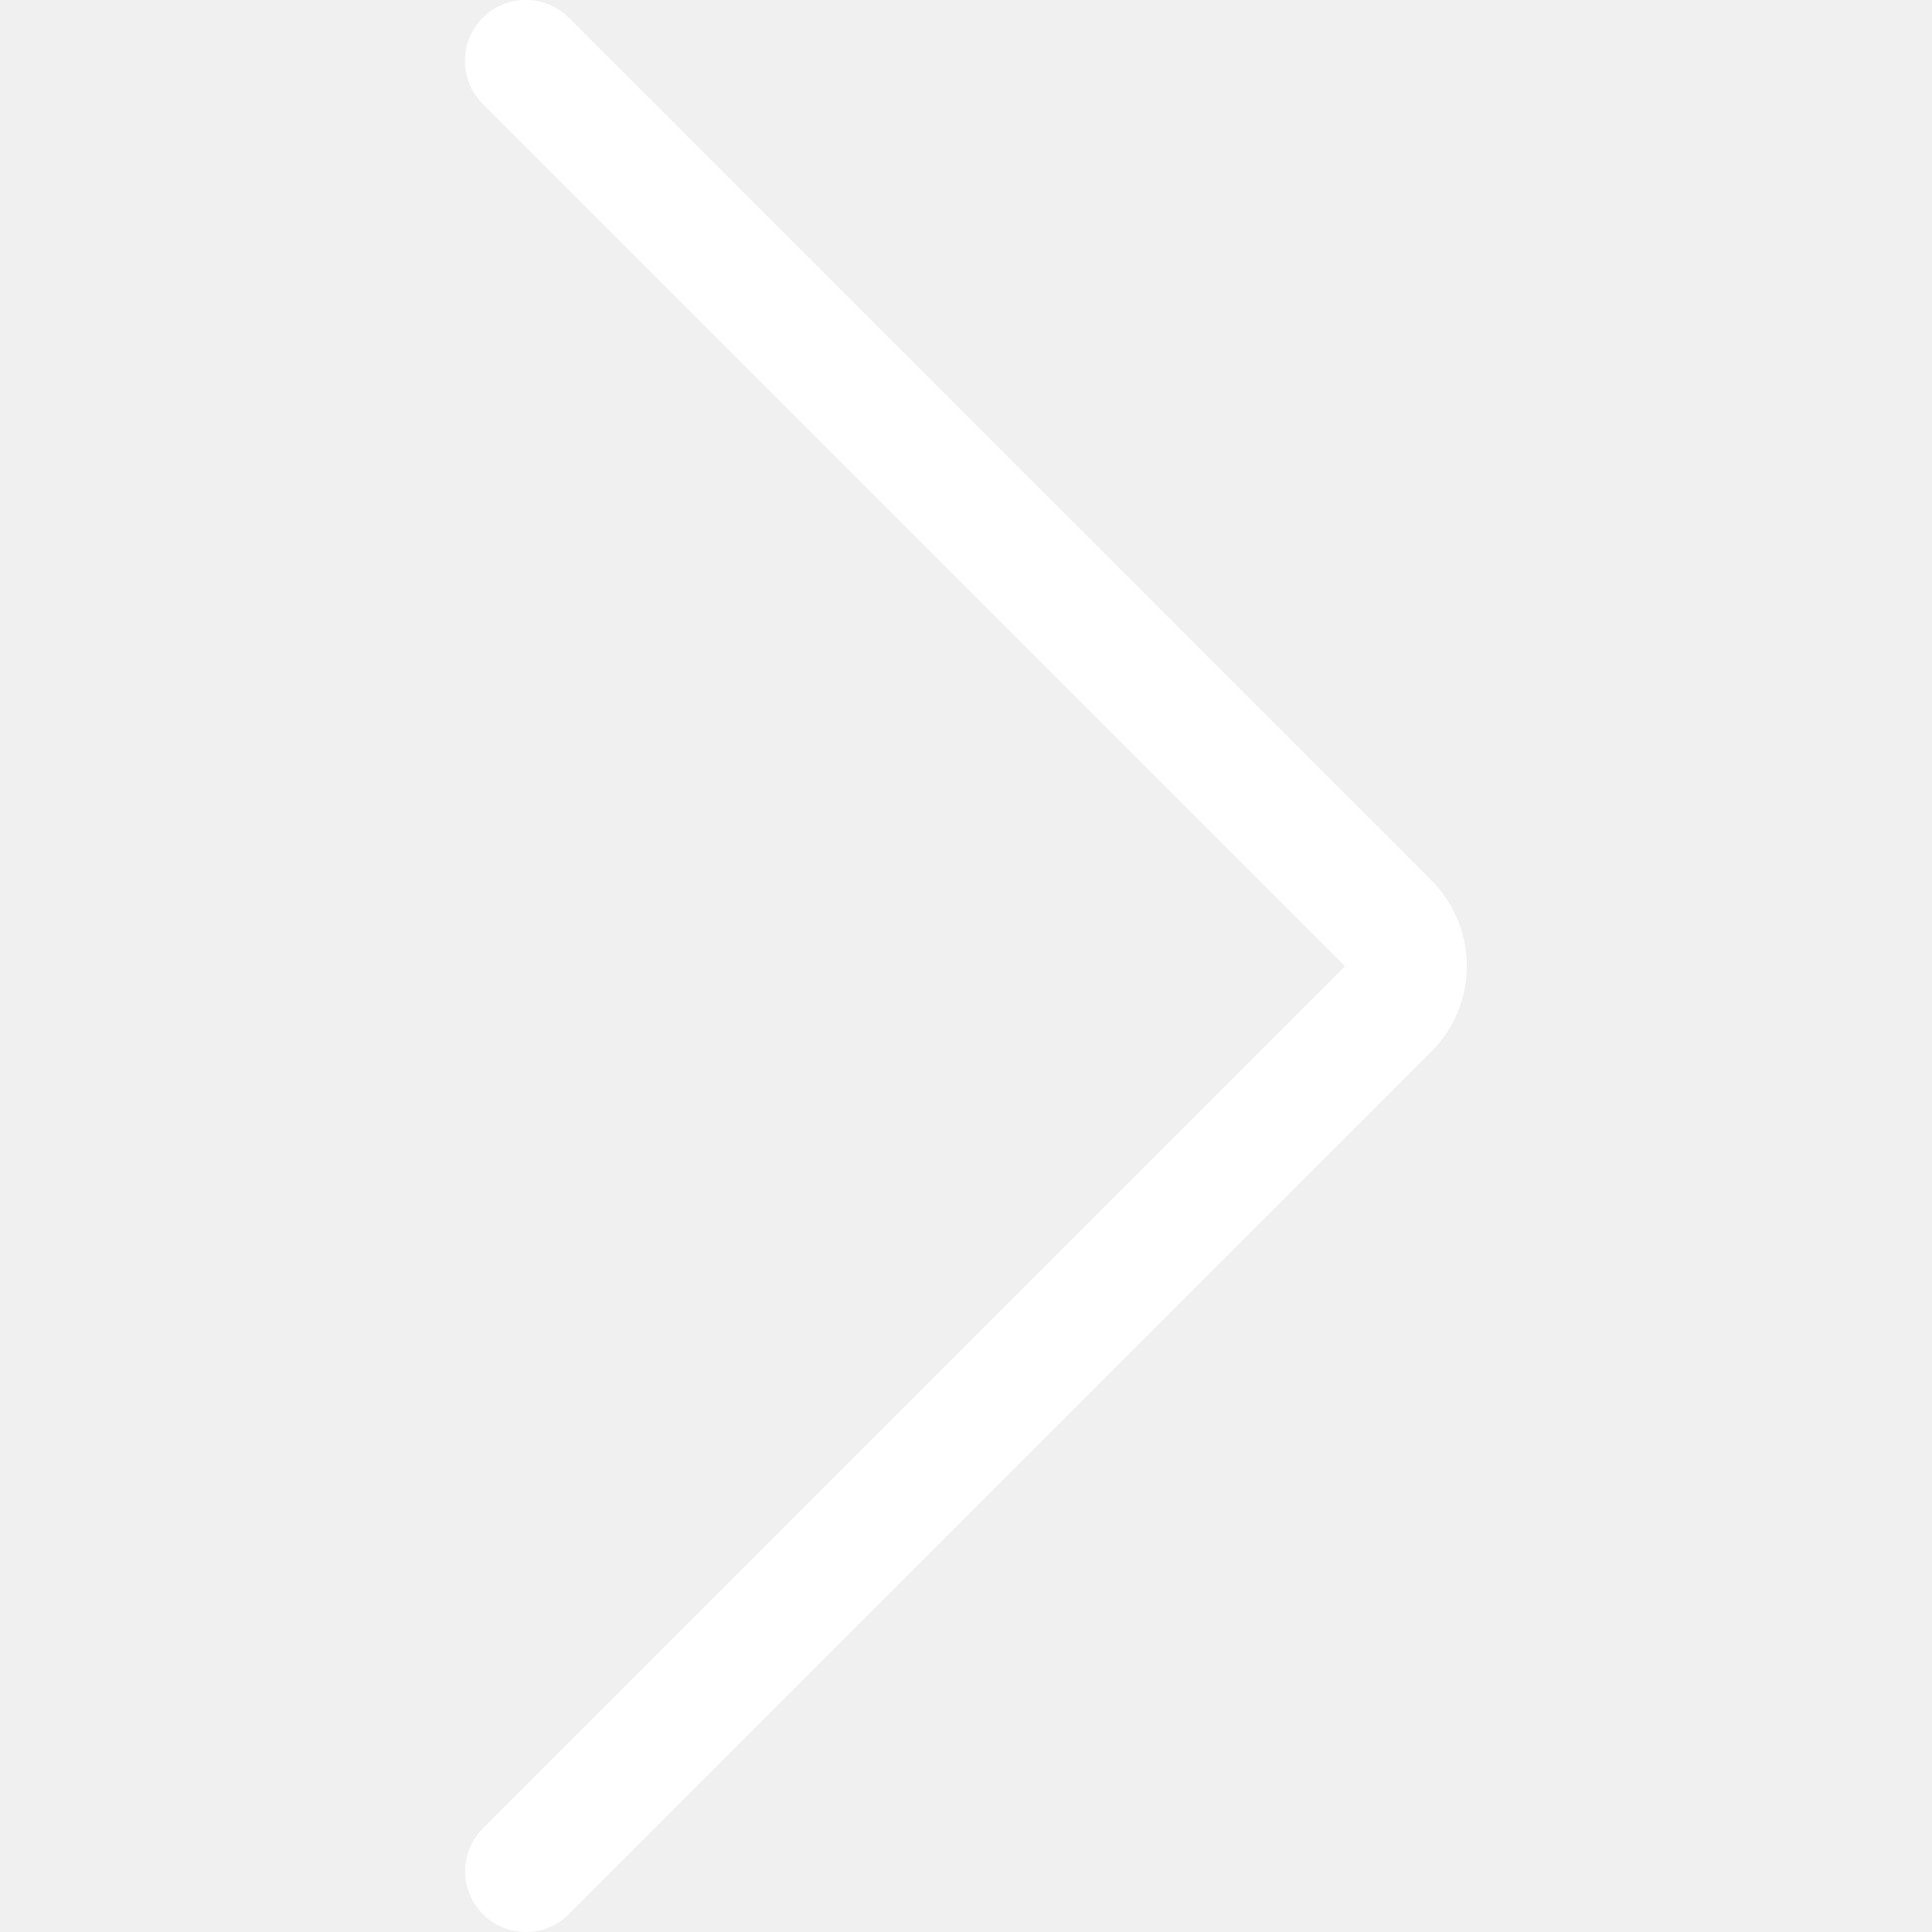
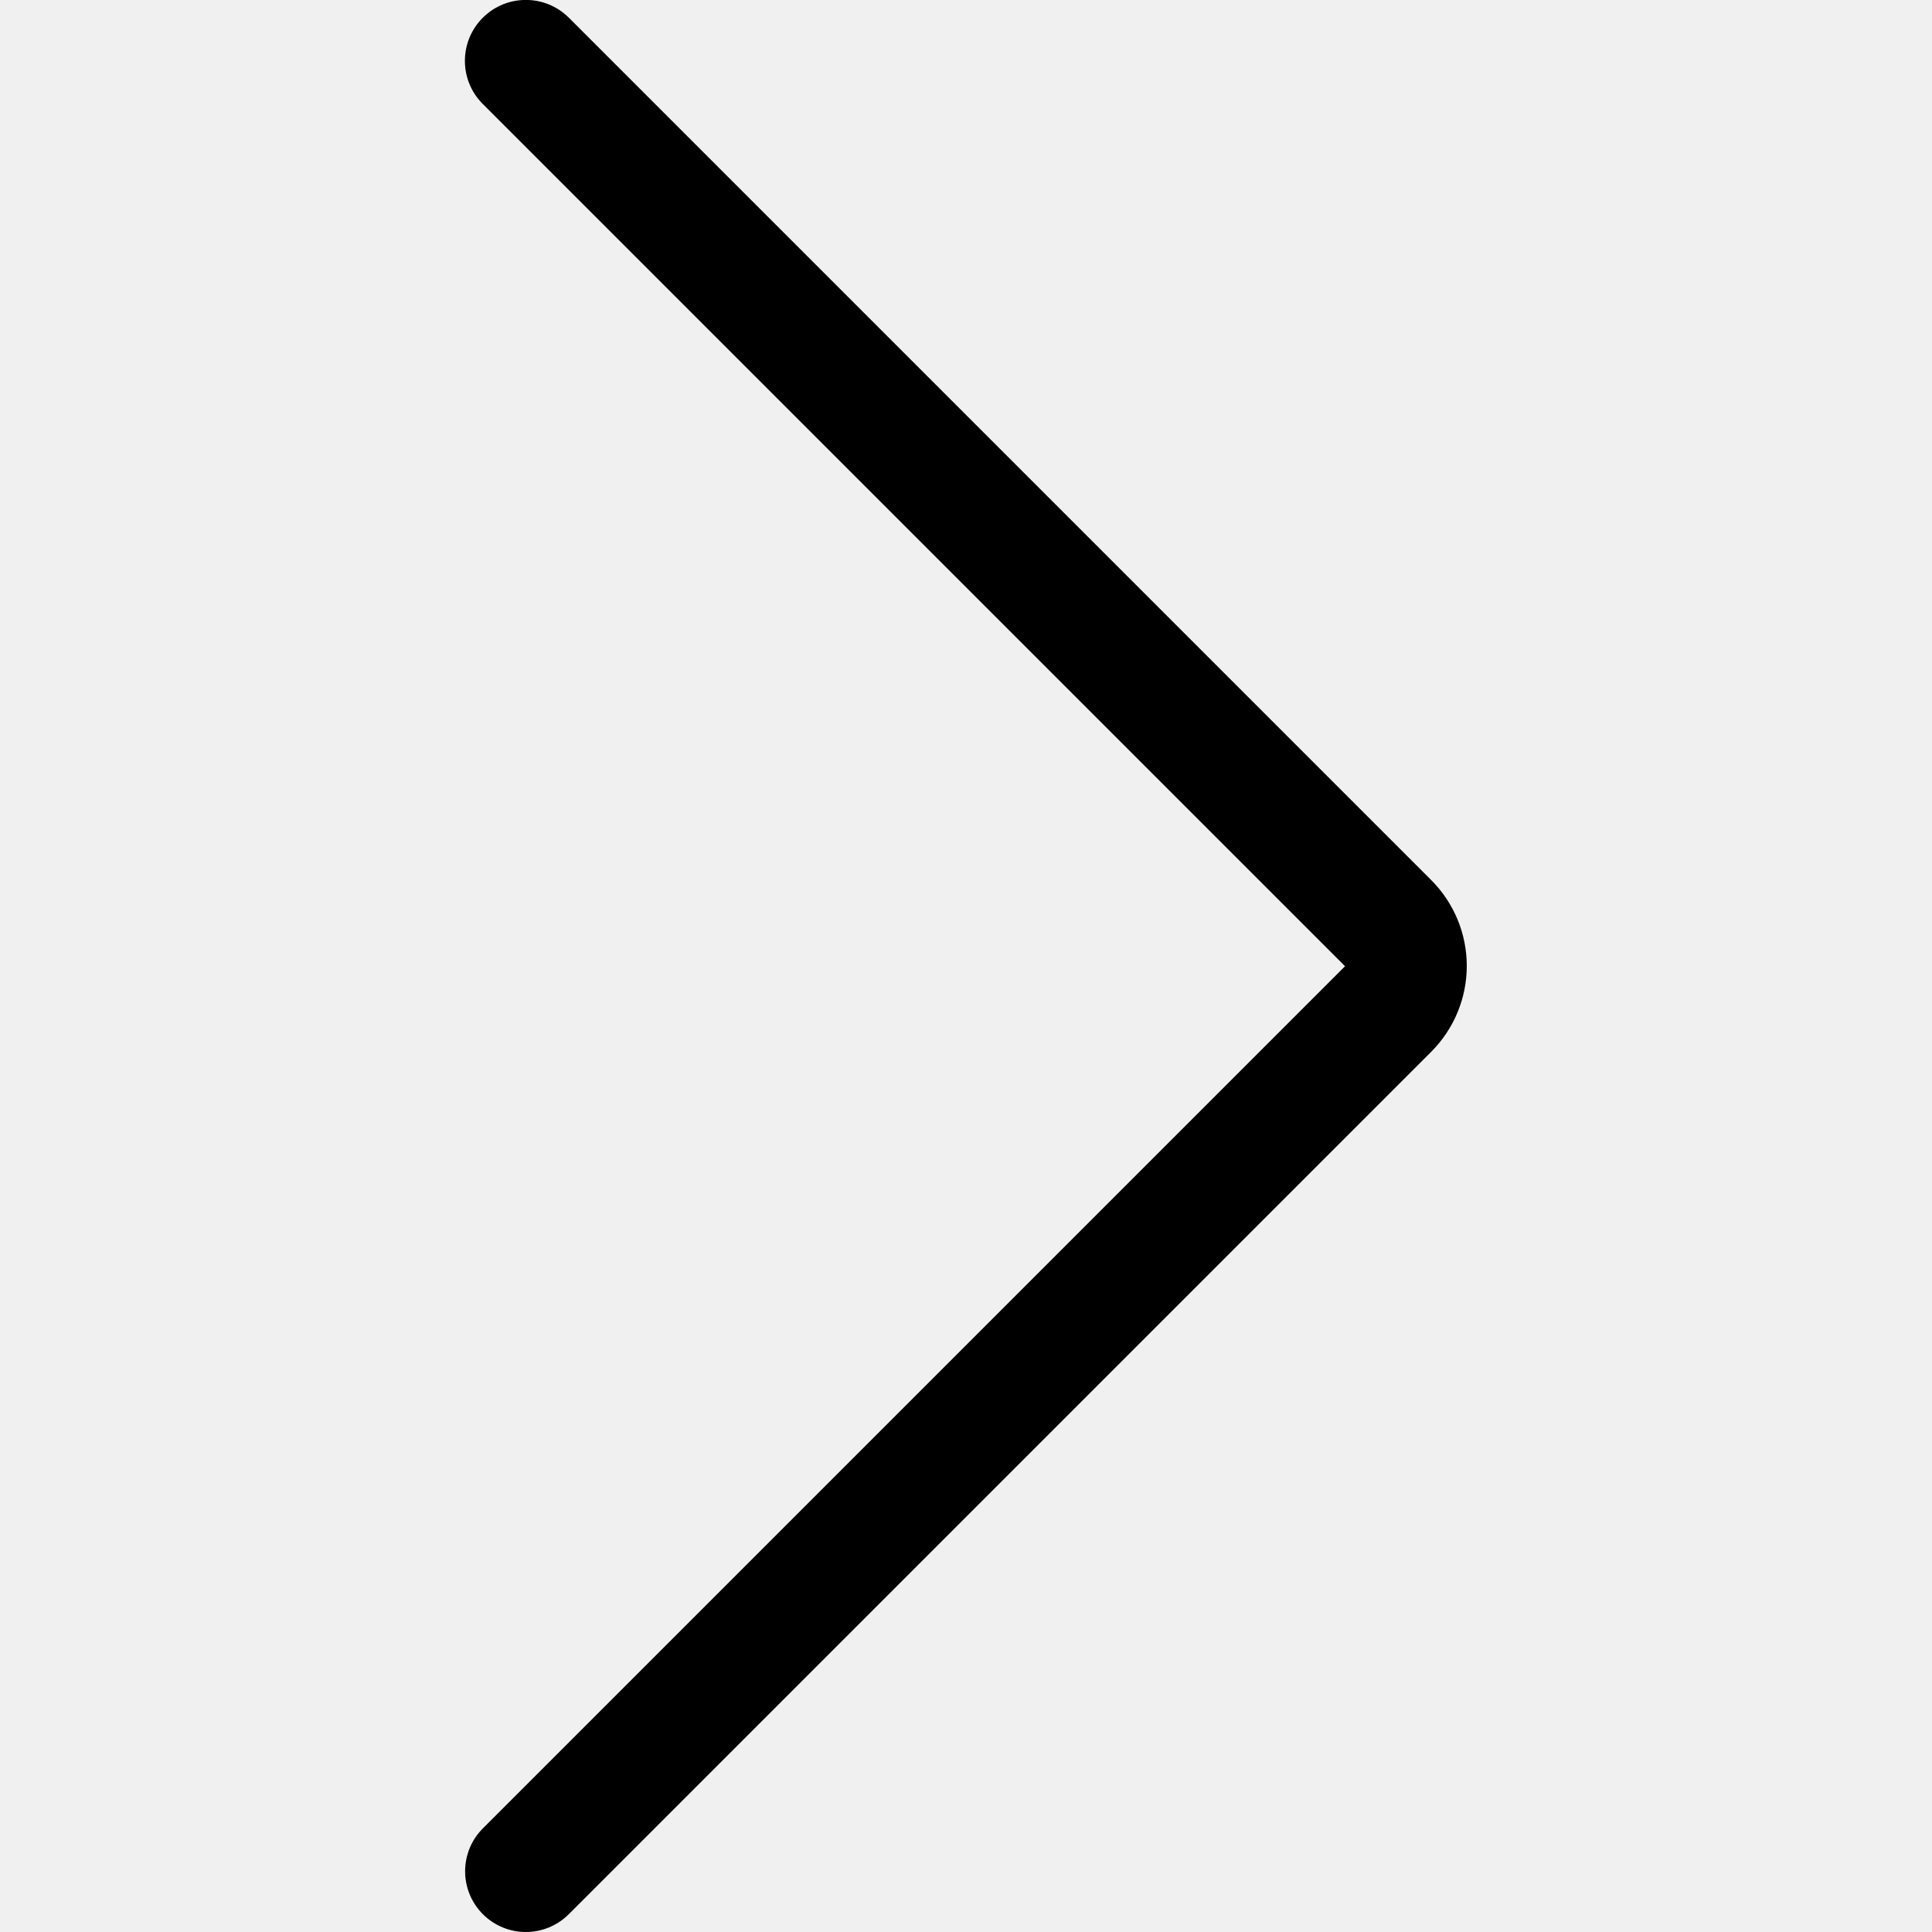
<svg xmlns="http://www.w3.org/2000/svg" t="1617689881045" class="icon" viewBox="0 0 1024 1024" version="1.1" p-id="8442" width="200" height="200">
-   <path d="M712.892 512.121L255.866 55.095a32.162 32.162 0 0 1 45.67-45.67l457.025 457.025a64.325 64.325 0 0 1 0 91.018l-457.025 457.026a32.162 32.162 0 0 1-45.67-45.349z" p-id="8443" fill="#ffffff" />
+   <path d="M712.892 512.121L255.866 55.095a32.162 32.162 0 0 1 45.67-45.67l457.025 457.025a64.325 64.325 0 0 1 0 91.018l-457.025 457.026a32.162 32.162 0 0 1-45.67-45.349z" p-id="8443" fill="#000000" />
</svg>
